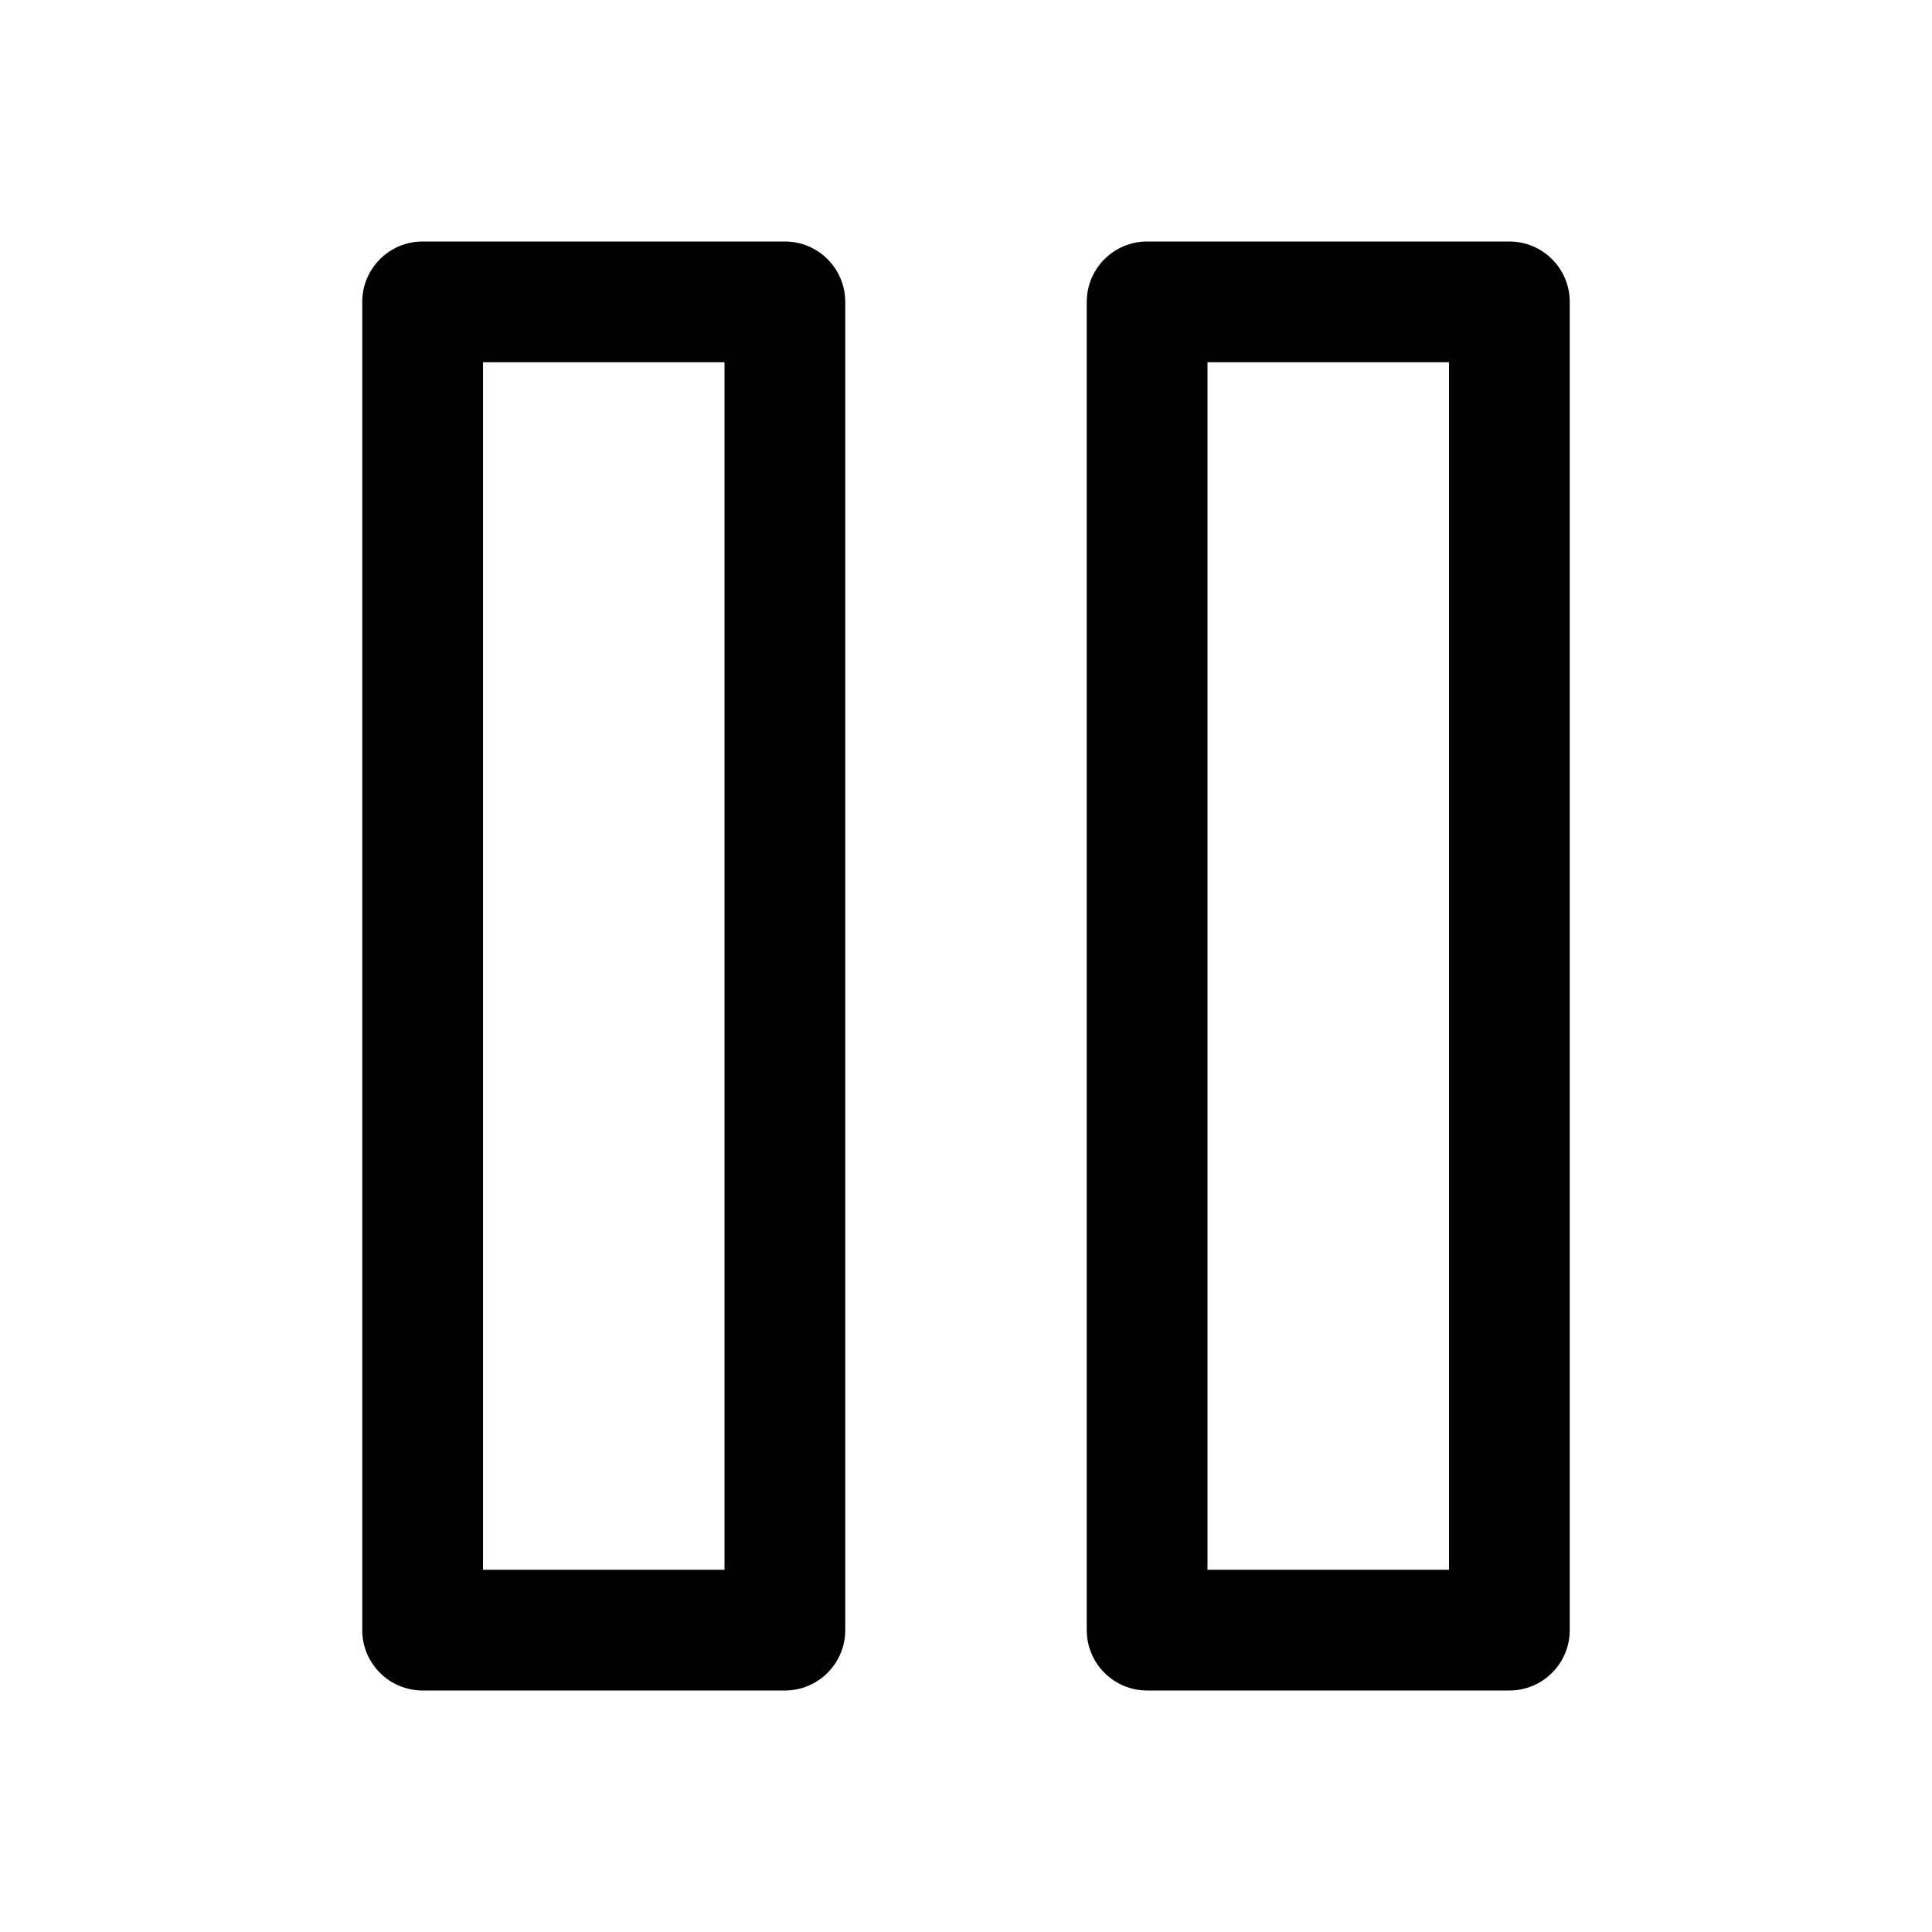
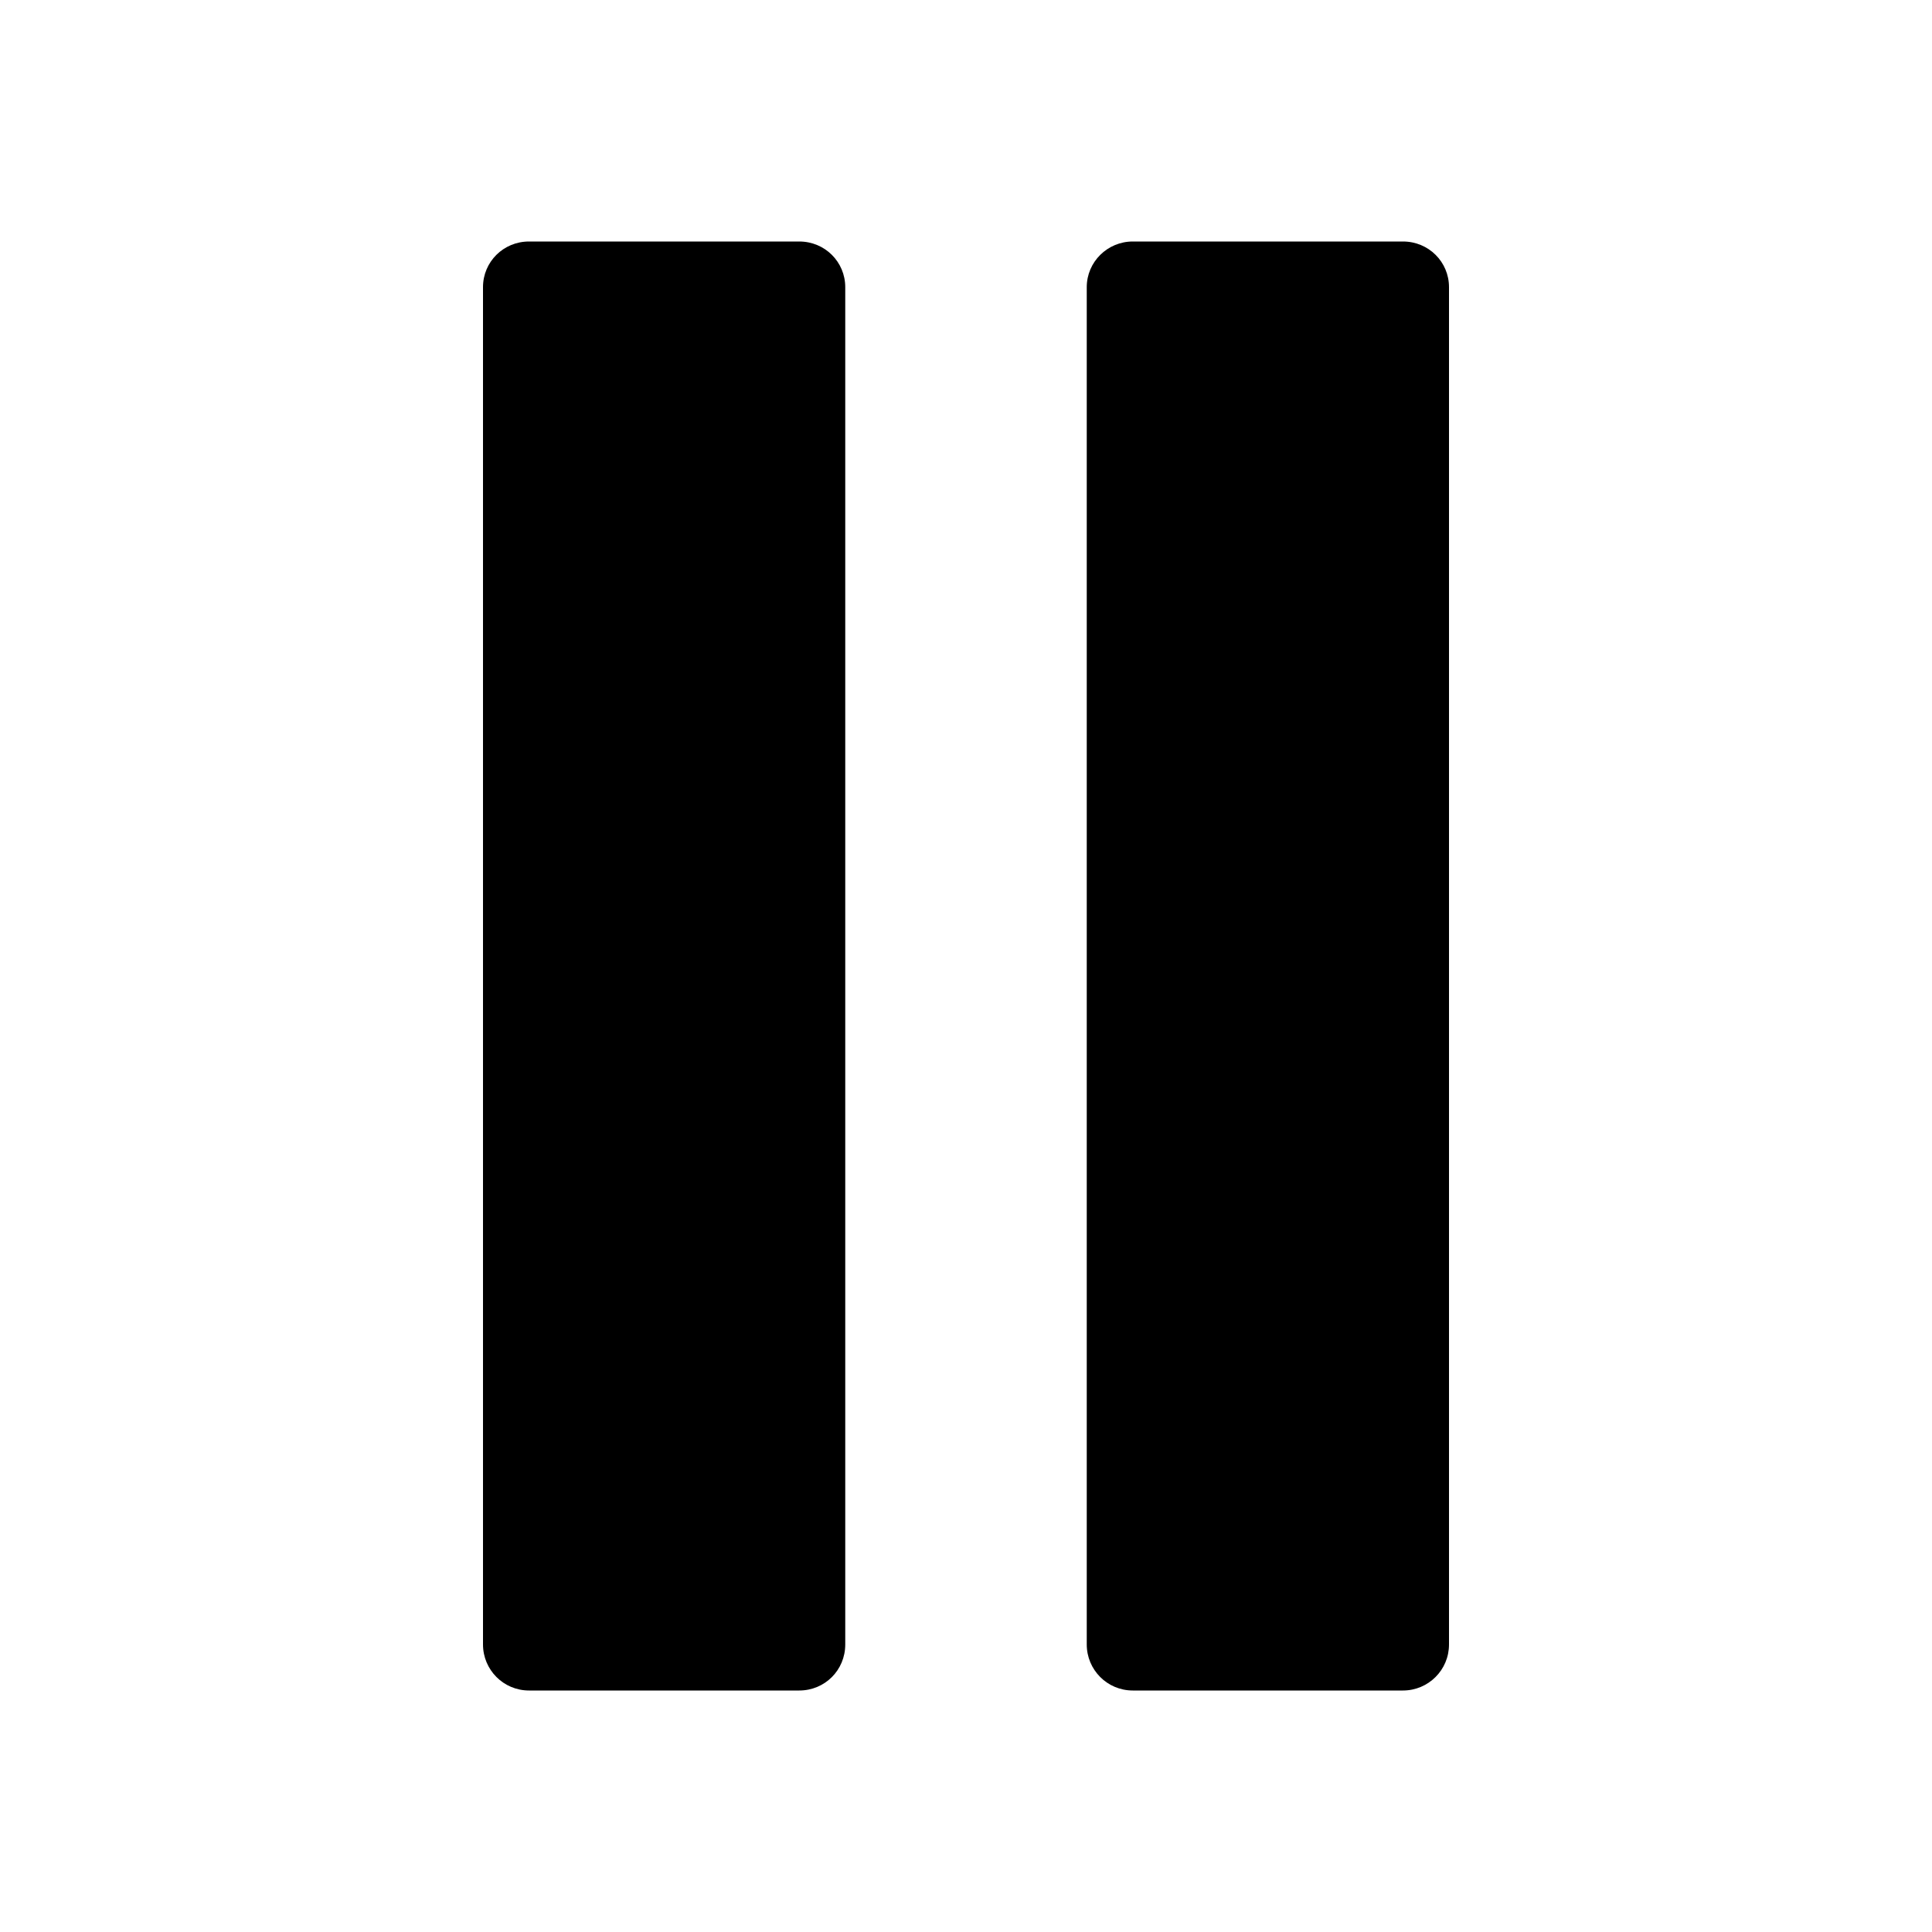
- <svg xmlns="http://www.w3.org/2000/svg" version="1.1" id="Layer_1" x="0px" y="0px" viewBox="0 0 32 32" style="enable-background:new 0 0 32 32;" xml:space="preserve">
-   <style type="text/css">
- 	.st0{clip-path:url(#SVGID_2_);}
- 	.st1{clip-path:url(#SVGID_4_);}
- </style>
+ <svg xmlns="http://www.w3.org/2000/svg" height="512px" id="Layer_1" style="enable-background:new 0 0 512 512;" version="1.1" viewBox="0 0 512 512" width="512px" xml:space="preserve">
  <g>
-     <g>
-       <path d="M13,28H7c-0.552,0-1-0.448-1-1V5c0-0.552,0.448-1,1-1h6c0.552,0,1,0.448,1,1v22    C14,27.552,13.552,28,13,28z M8,26h4V6H8V26z" />
-     </g>
-     <g>
-       <path d="M25,28h-6c-0.552,0-1-0.448-1-1V5c0-0.552,0.448-1,1-1h6c0.552,0,1,0.448,1,1v22    C26,27.552,25.552,28,25,28z M20,26h4V6h-4V26z" />
-     </g>
+     <path d="M224,435.8V76.1c0-6.7-5.4-12.1-12.2-12.1h-71.6c-6.8,0-12.2,5.4-12.2,12.1v359.7c0,6.7,5.4,12.2,12.2,12.2h71.6   C218.6,448,224,442.6,224,435.8z" />
+     <path d="M371.8,64h-71.6c-6.7,0-12.2,5.4-12.2,12.1v359.7c0,6.7,5.4,12.2,12.2,12.2h71.6c6.7,0,12.2-5.4,12.2-12.2V76.1   C384,69.4,378.6,64,371.8,64z" />
  </g>
</svg>
